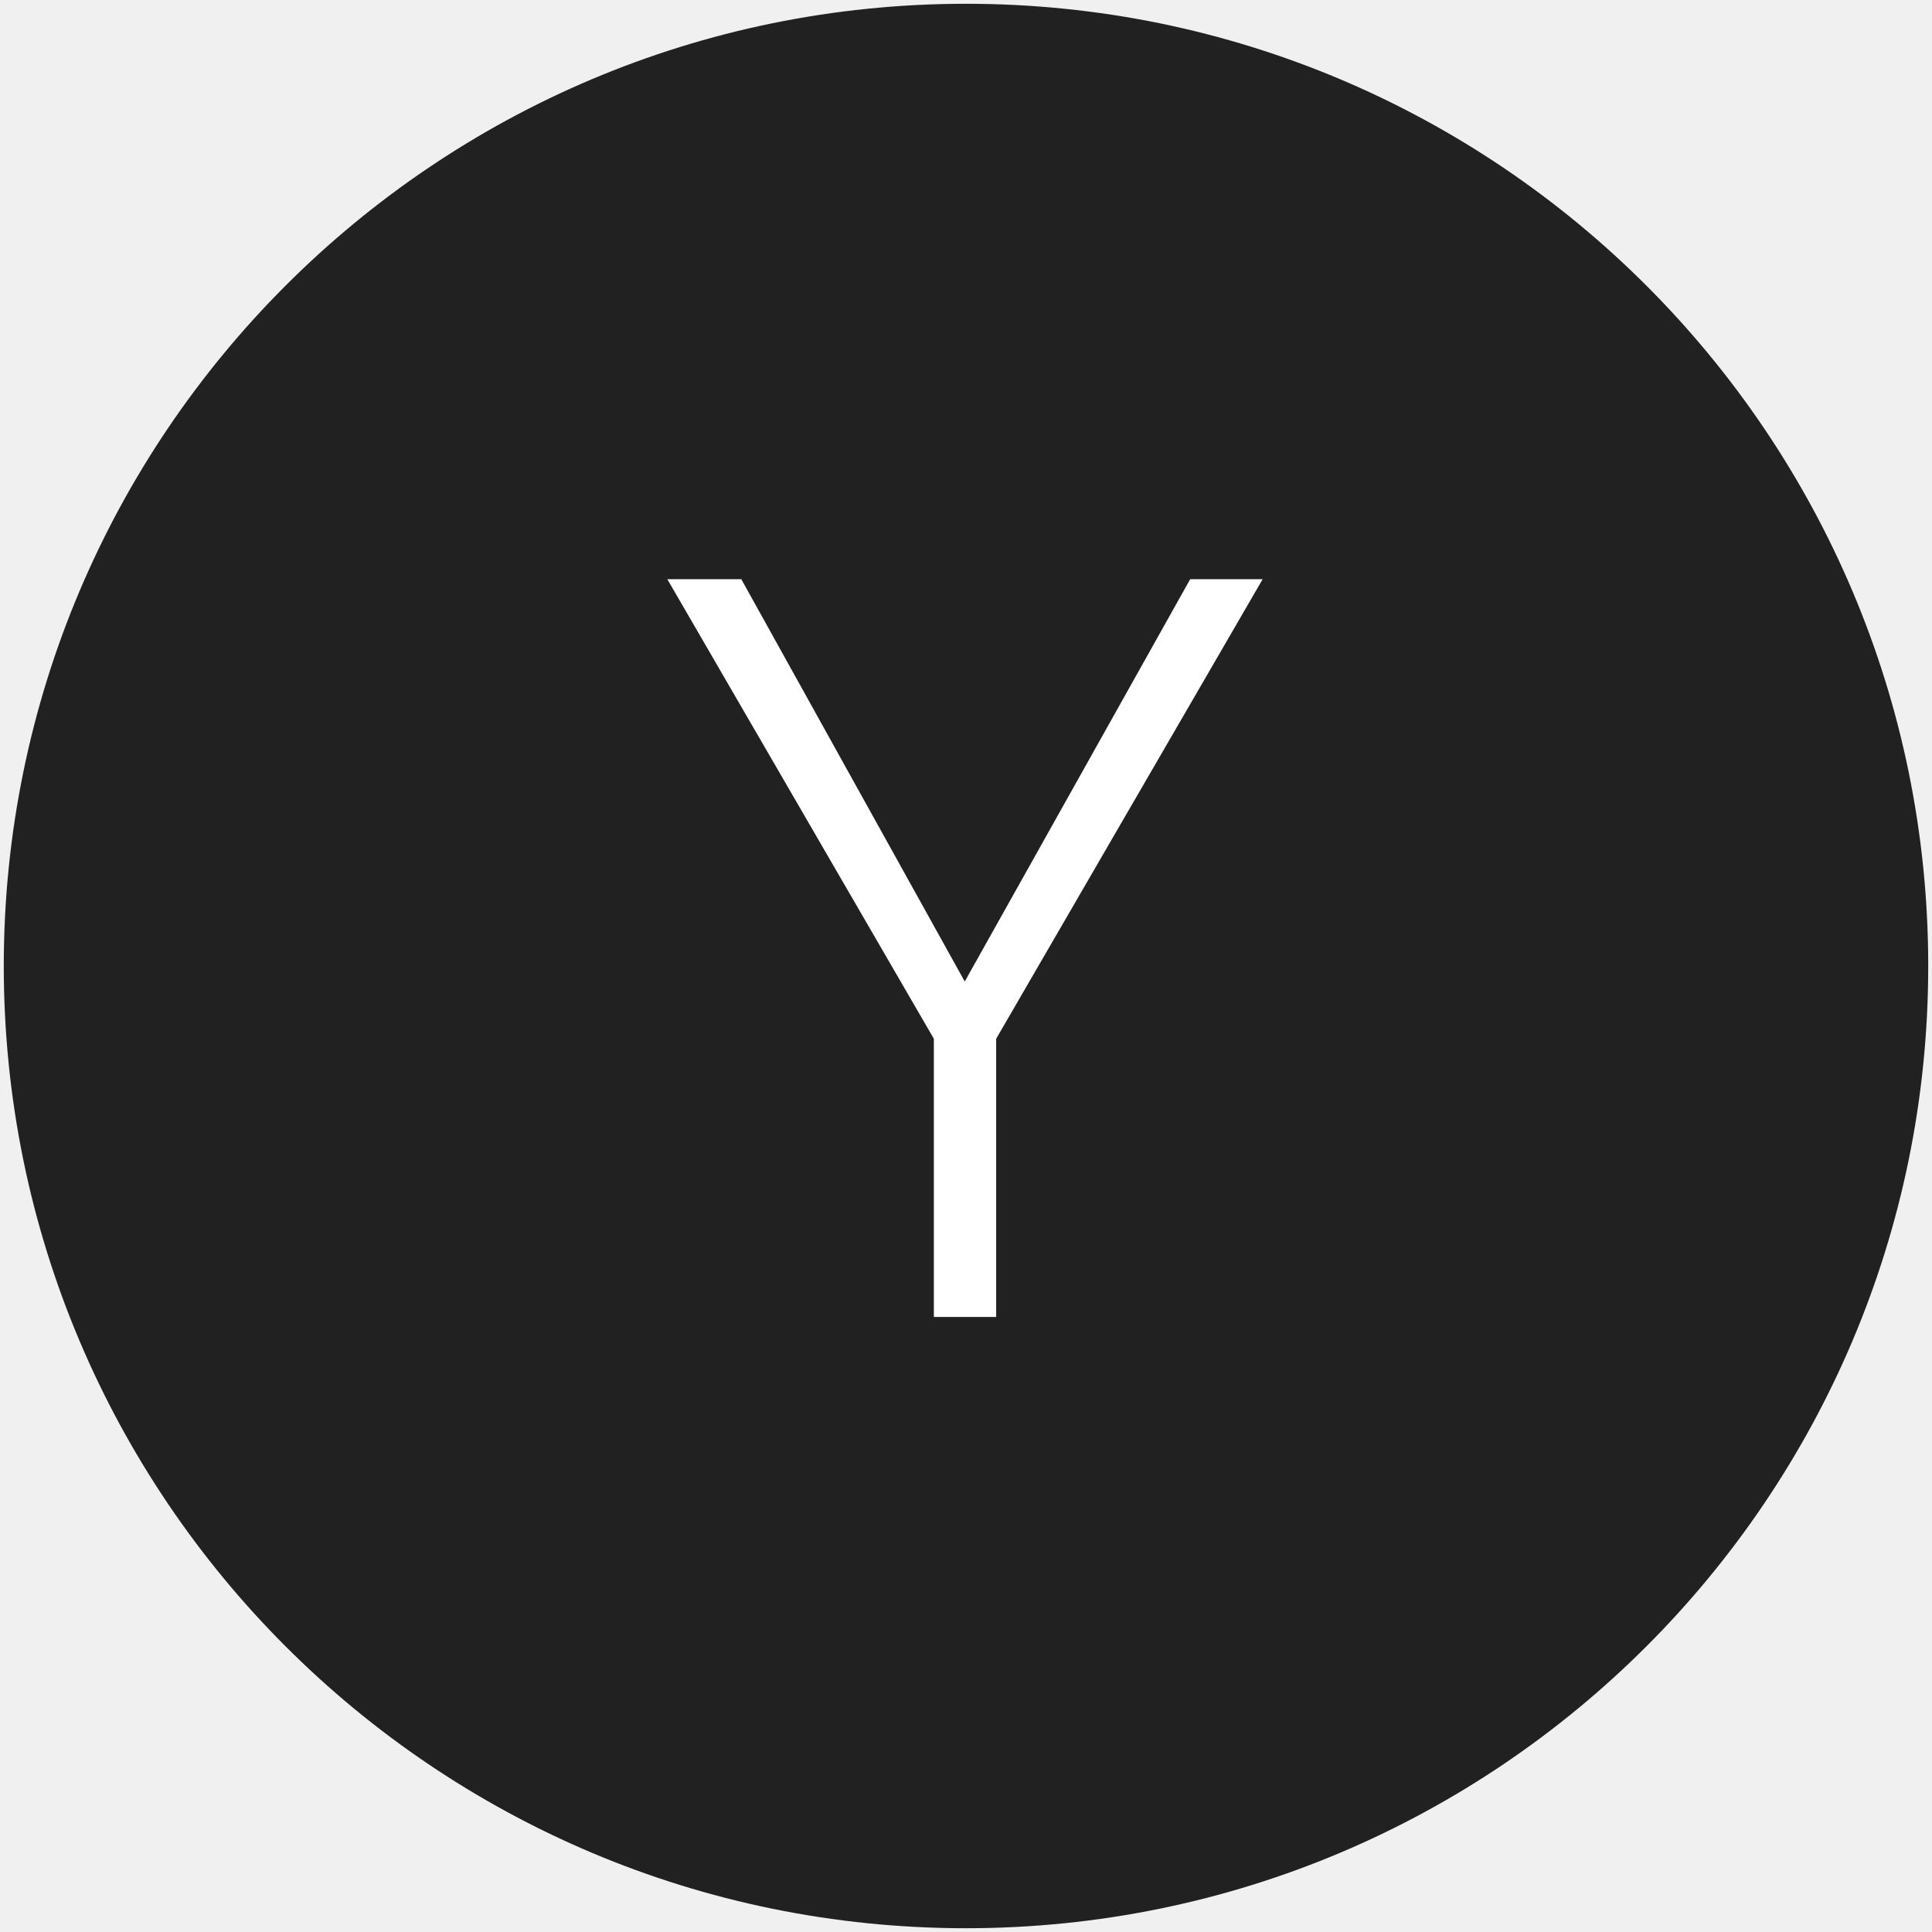
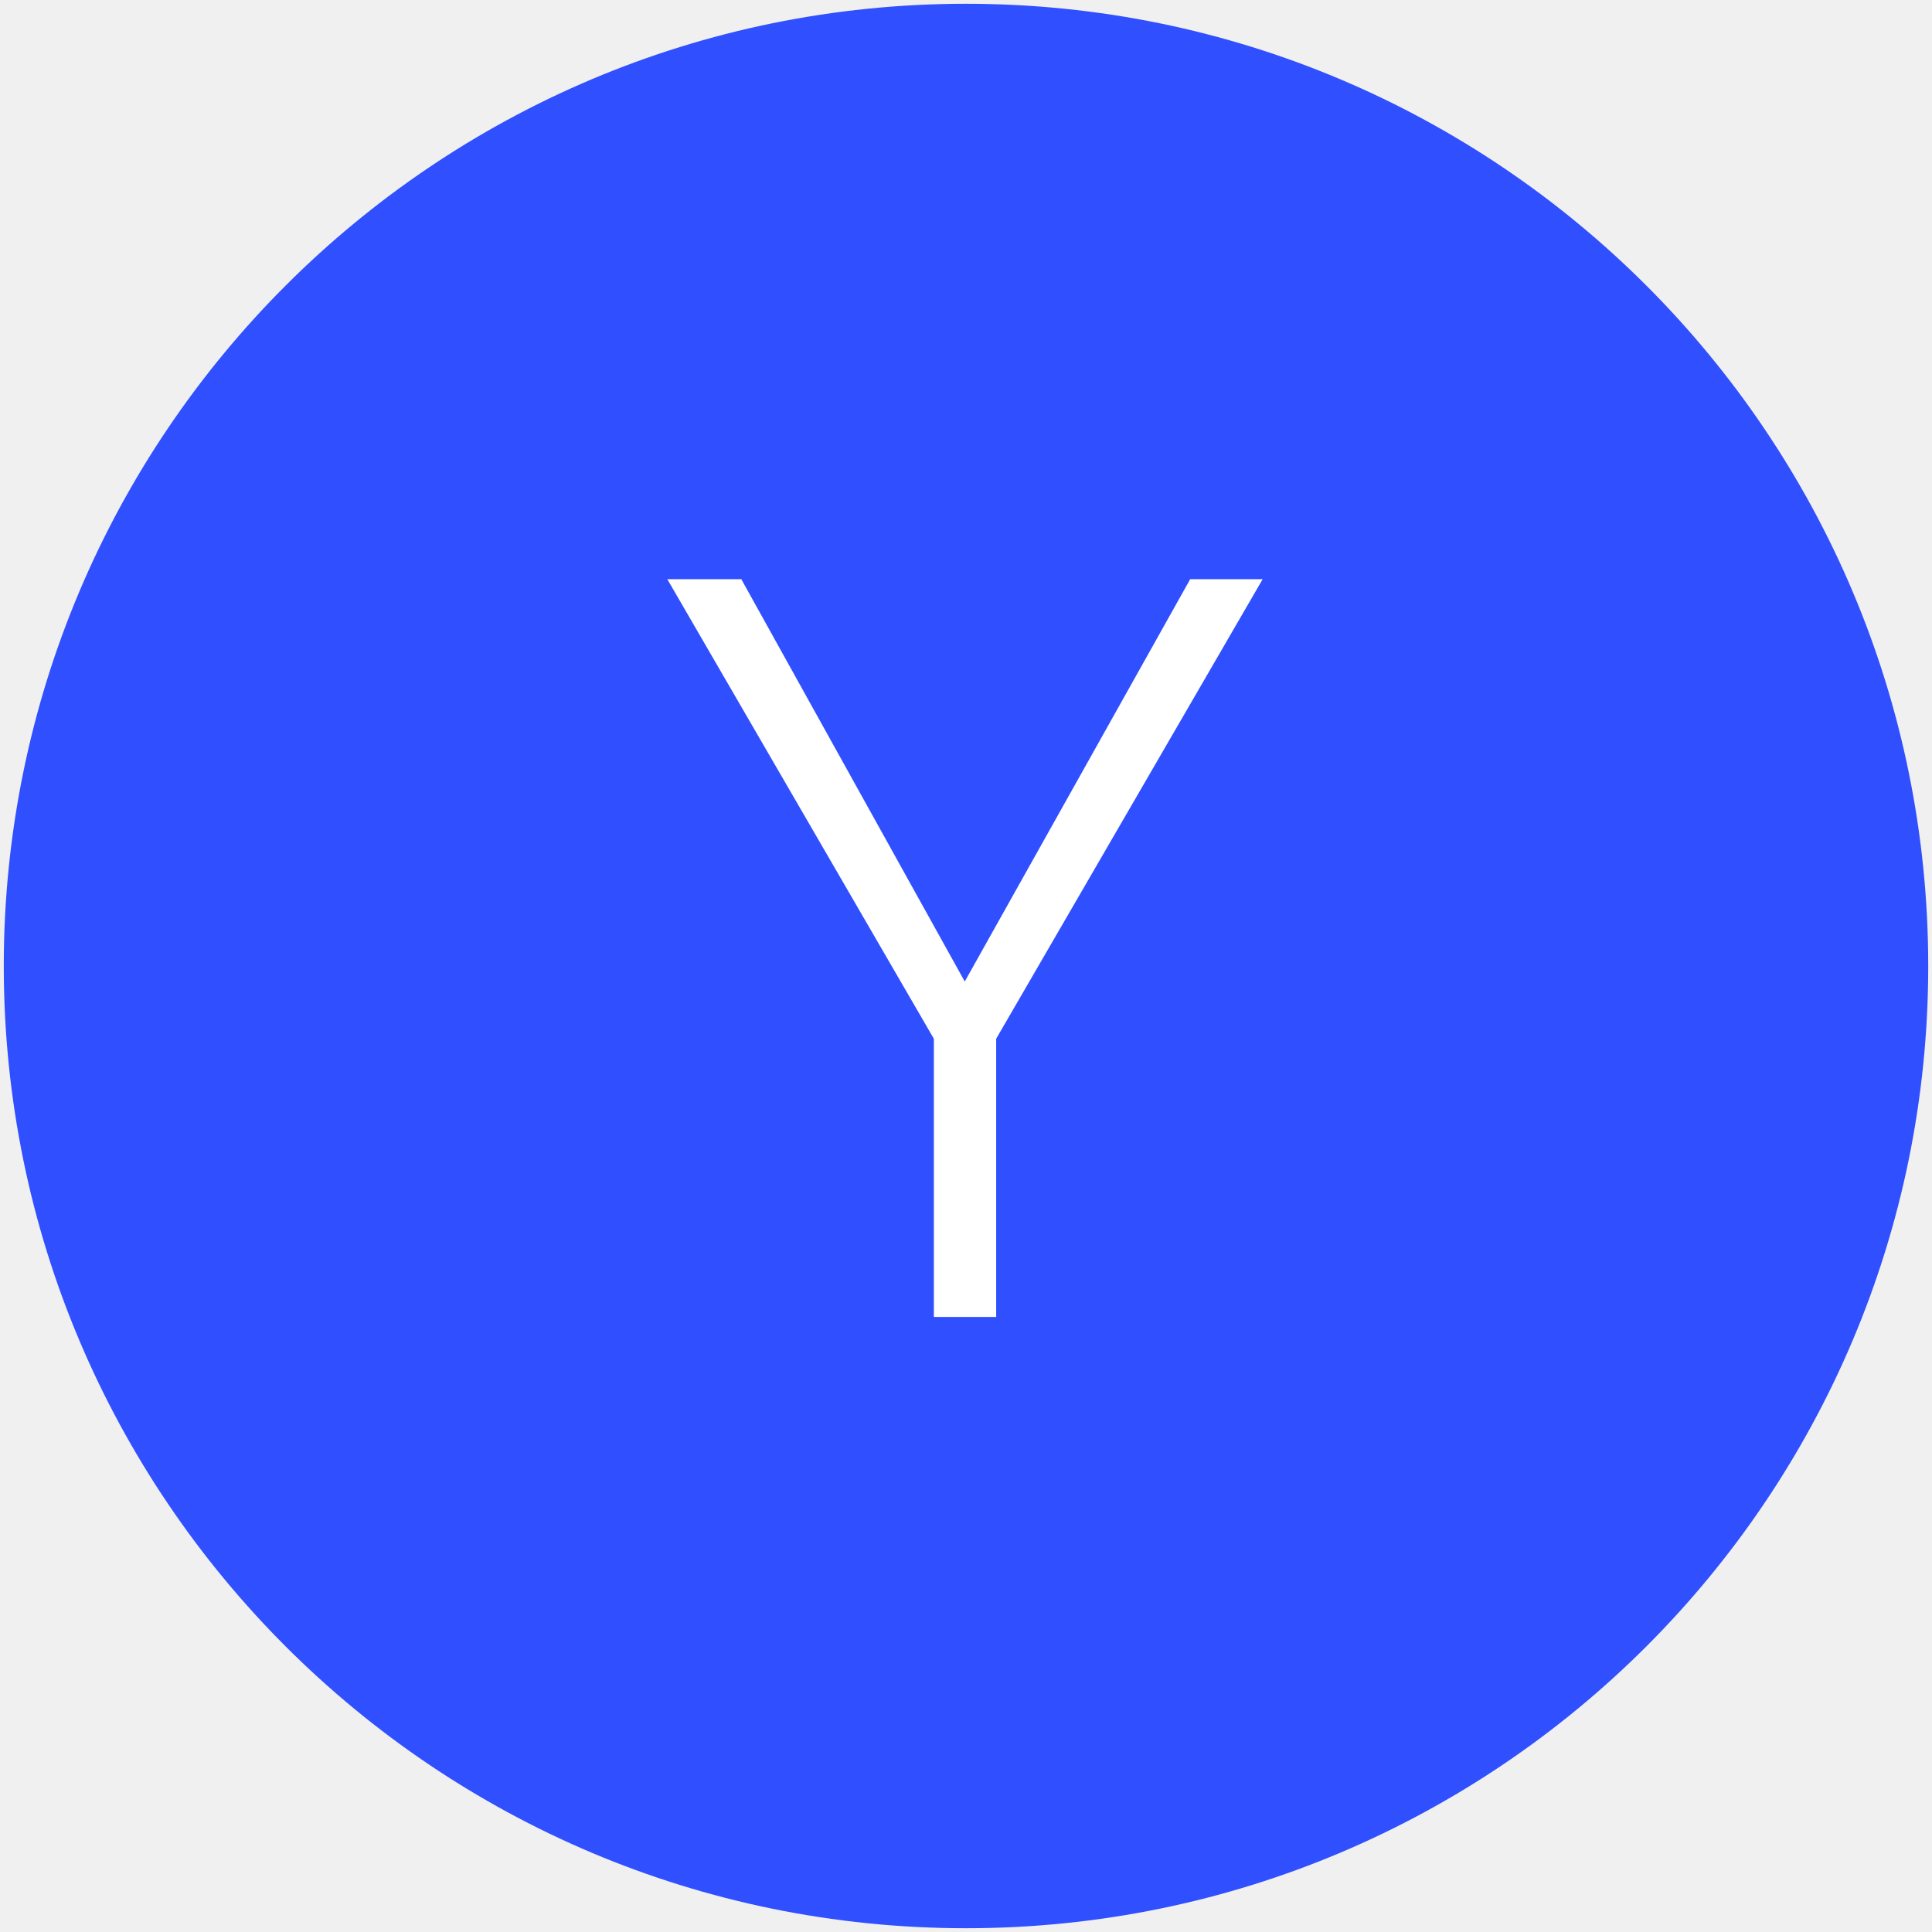
<svg xmlns="http://www.w3.org/2000/svg" width="512" height="512">
  <g>
    <rect fill="none" id="canvas_background" height="514" width="514" y="-1" x="-1" />
  </g>
  <g>
-     <circle stroke="null" id="svg_1" fill="#212121" r="255" cy="256" cx="256" />
+     <circle stroke="null" id="svg_1" fill="#304ffe" r="255" cy="256" cx="256" />
    <text id="svg_2" font-family="Roboto" font-weight="300" font-size="275" fill="#fff" text-anchor="middle" y="349" x="256">Y</text>
  </g>
</svg>
